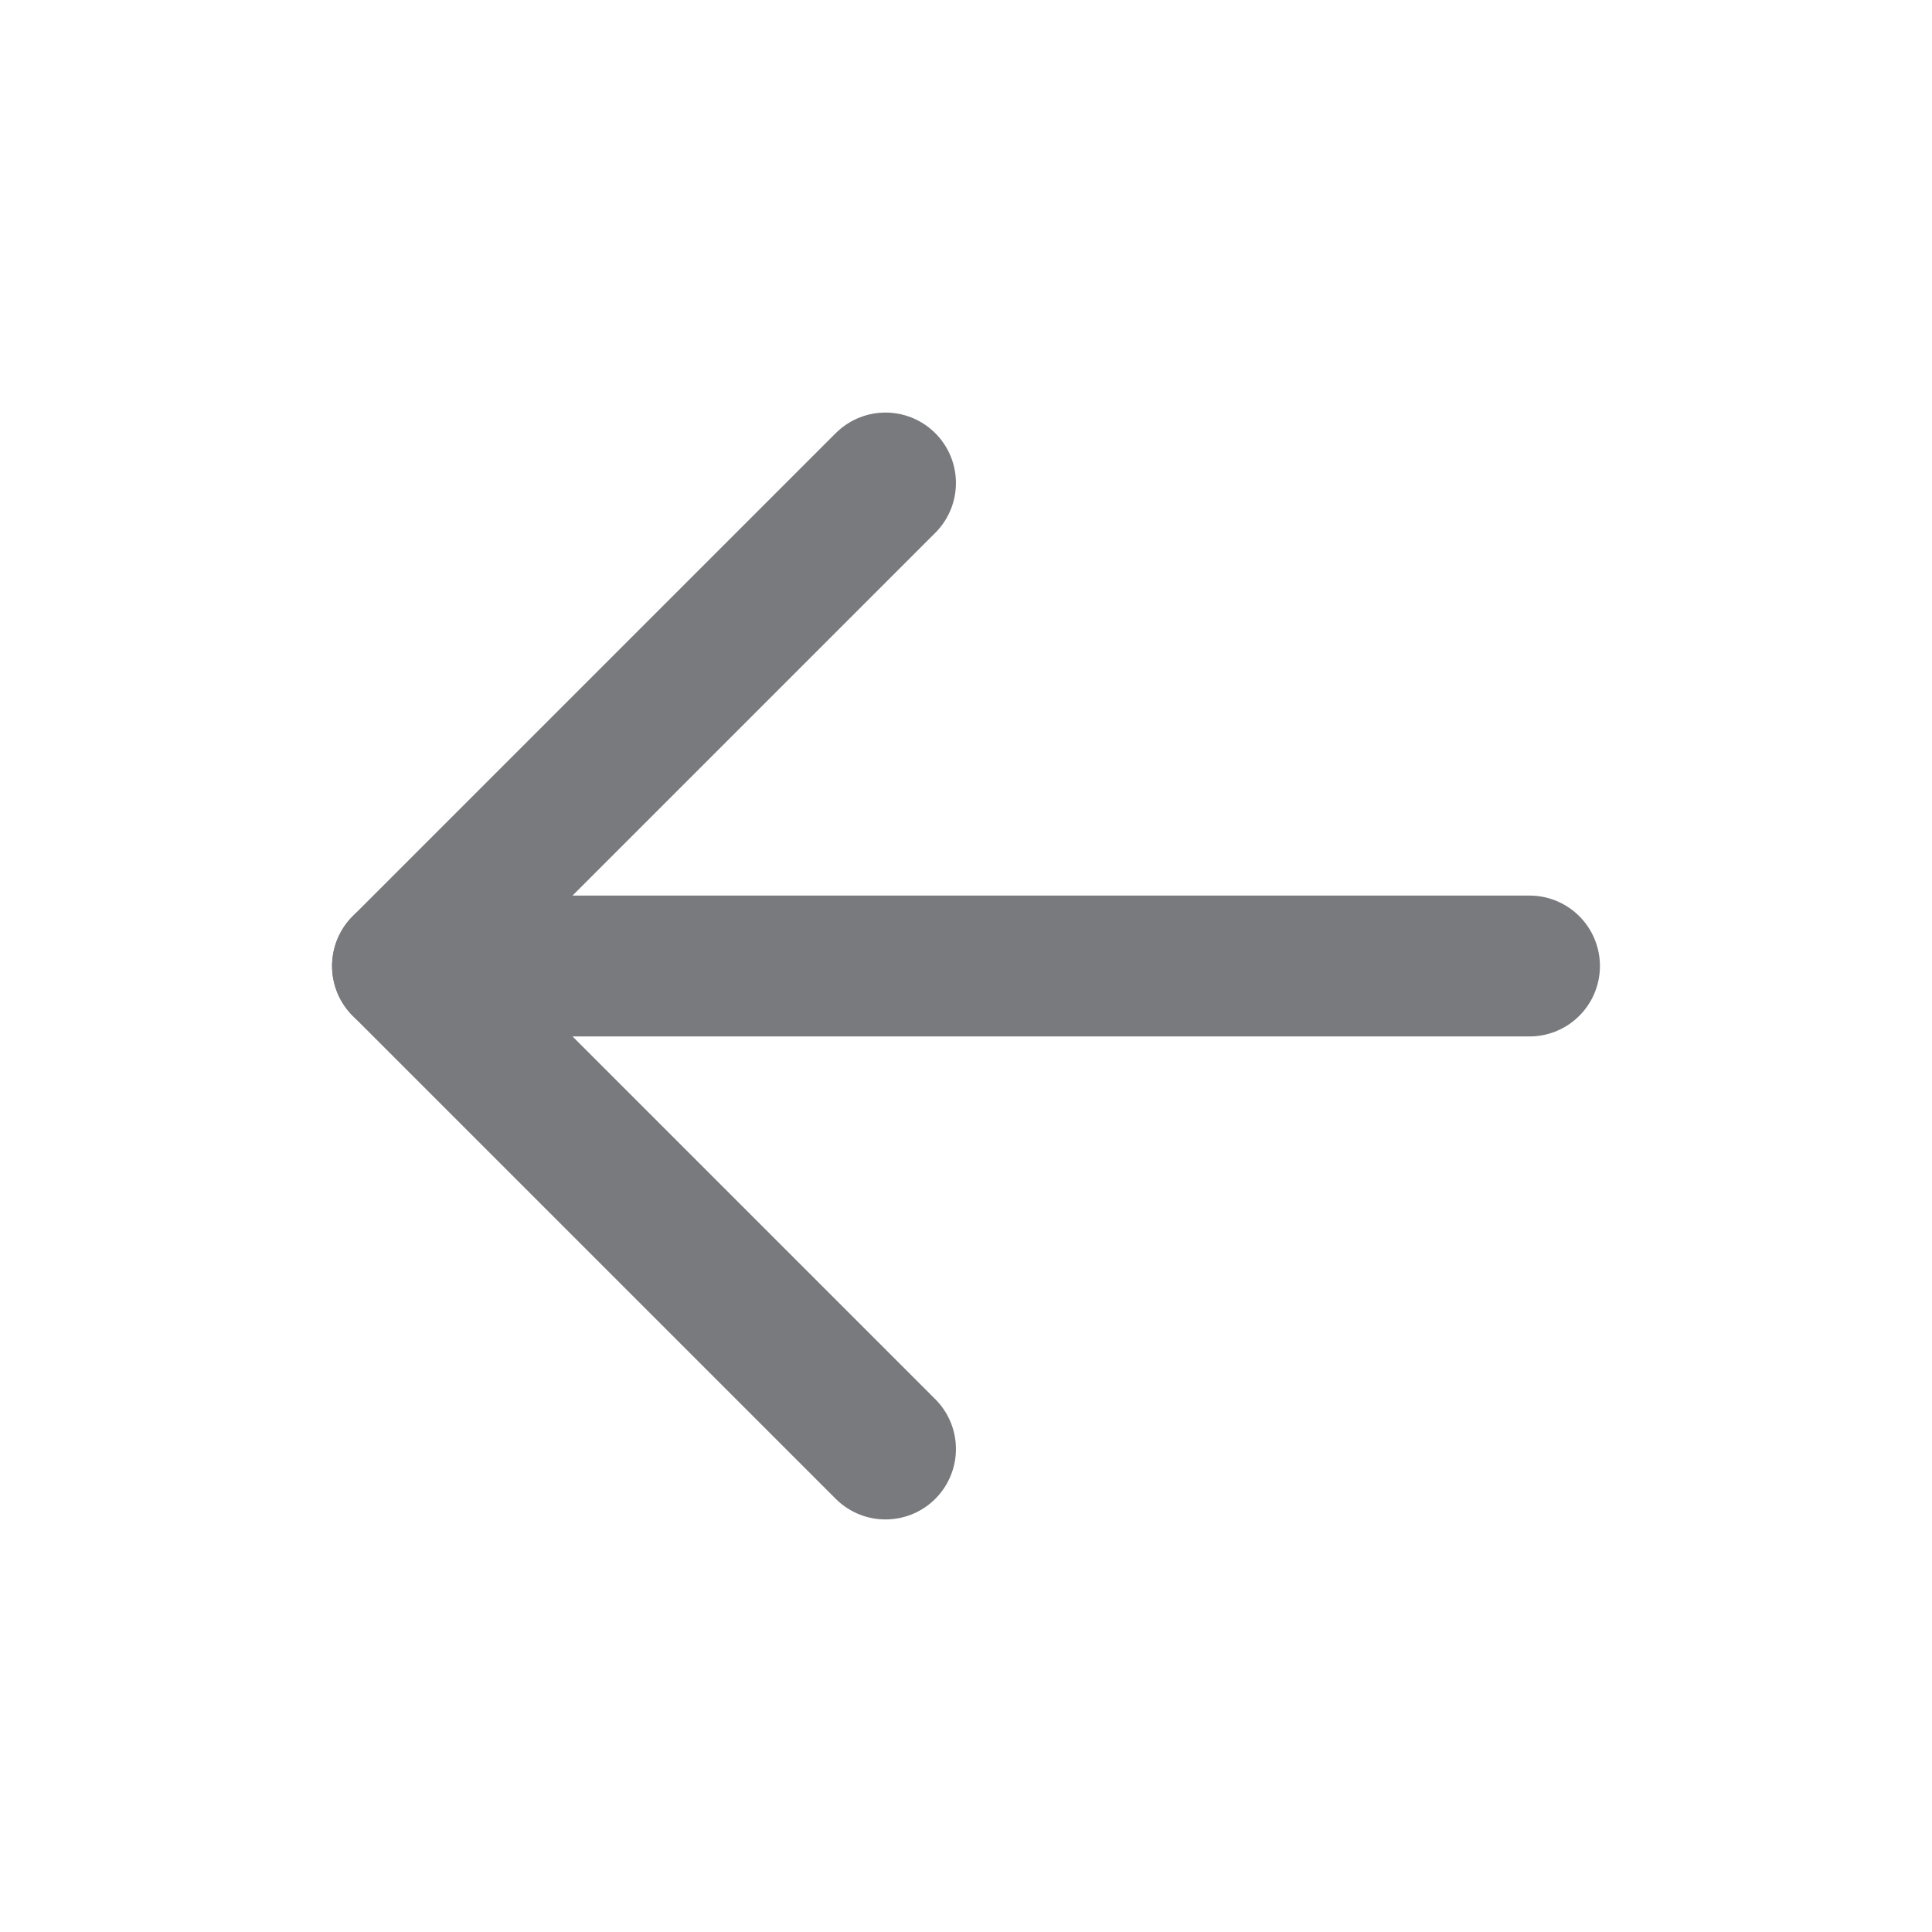
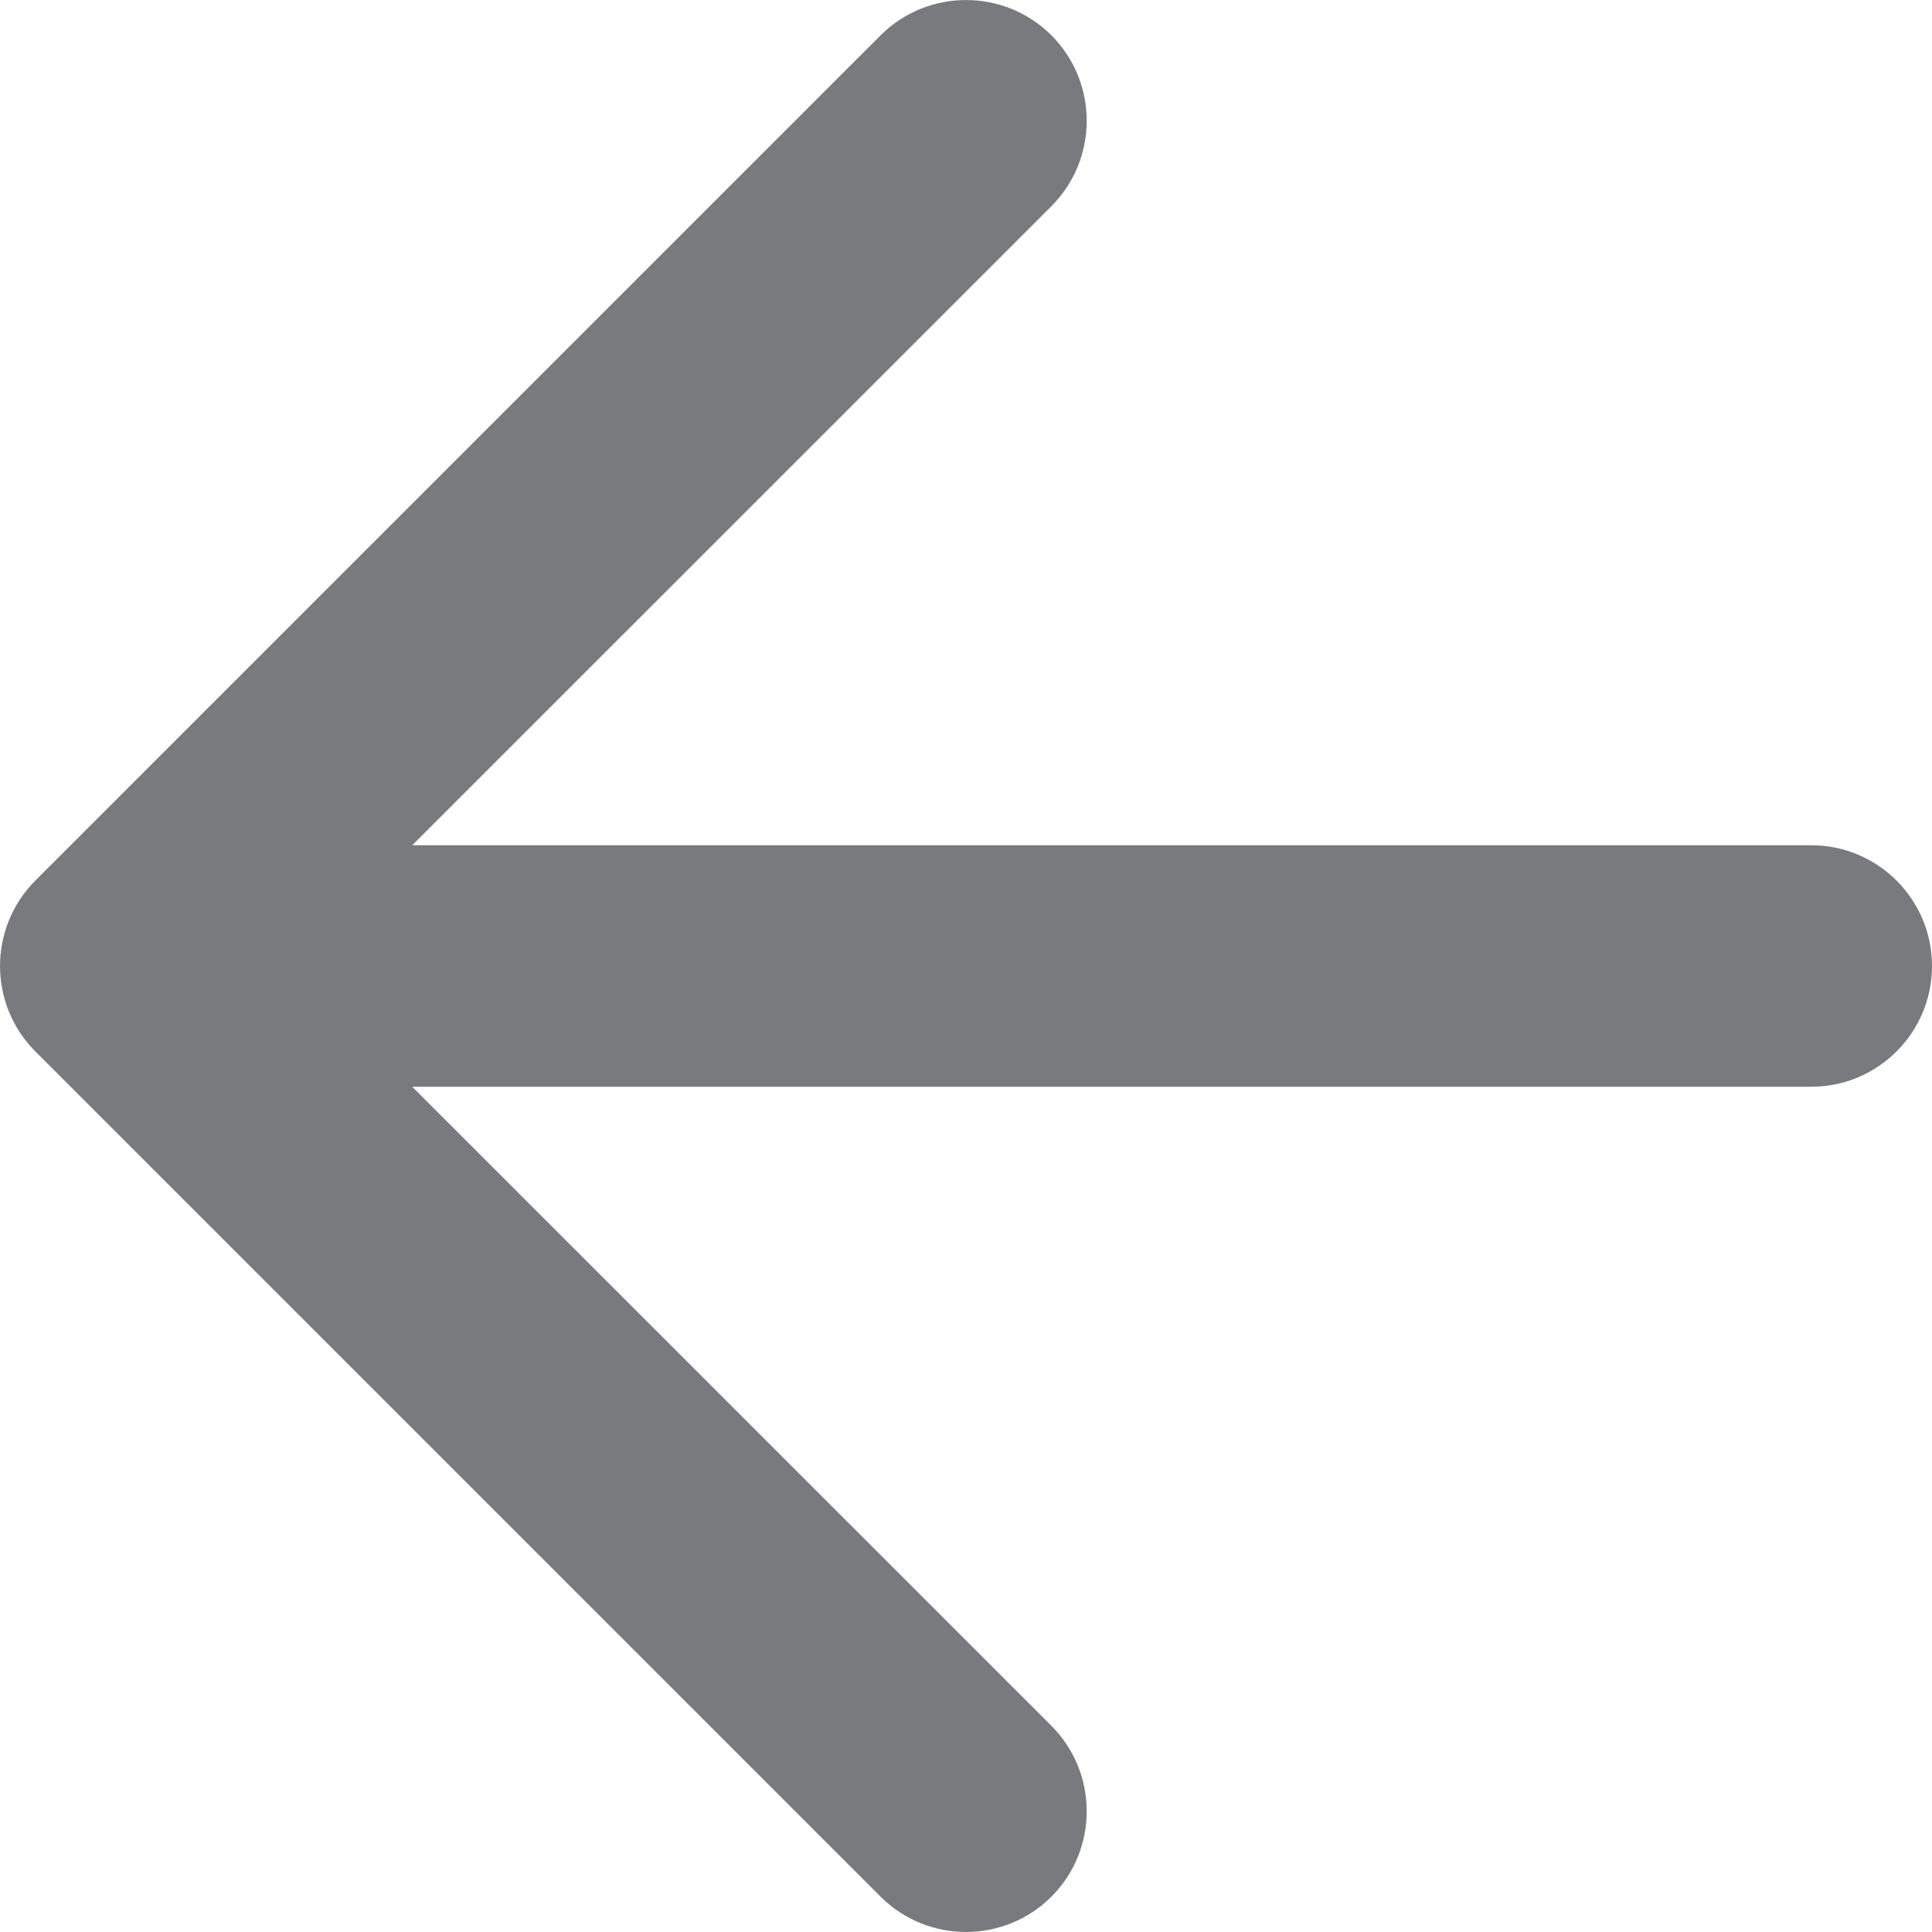
- <svg xmlns="http://www.w3.org/2000/svg" width="24" height="24" viewBox="0 0 24 24" fill="none" stroke="#797A7D" stroke-width="1.75" stroke-linecap="round" stroke-linejoin="round">
-   <line x1="19" y1="12" x2="5" y2="12" />
-   <polyline points="11 18 5 12 11 6" />
+ <svg xmlns="http://www.w3.org/2000/svg" width="14" height="14" viewBox="0 0 14 14" fill="none">
+   <path d="M7.619 1.494C7.96 1.152 7.96 0.598 7.619 0.256C7.277 -0.085 6.723 -0.085 6.381 0.256L0.256 6.381C-0.085 6.723 -0.085 7.277 0.256 7.619L6.381 13.744C6.723 14.085 7.277 14.085 7.619 13.744C7.96 13.402 7.96 12.848 7.619 12.506L2.987 7.875H13.125C13.608 7.875 14 7.483 14 7C14 6.517 13.608 6.125 13.125 6.125H2.987L7.619 1.494Z" fill="#797A7D" />
</svg>
